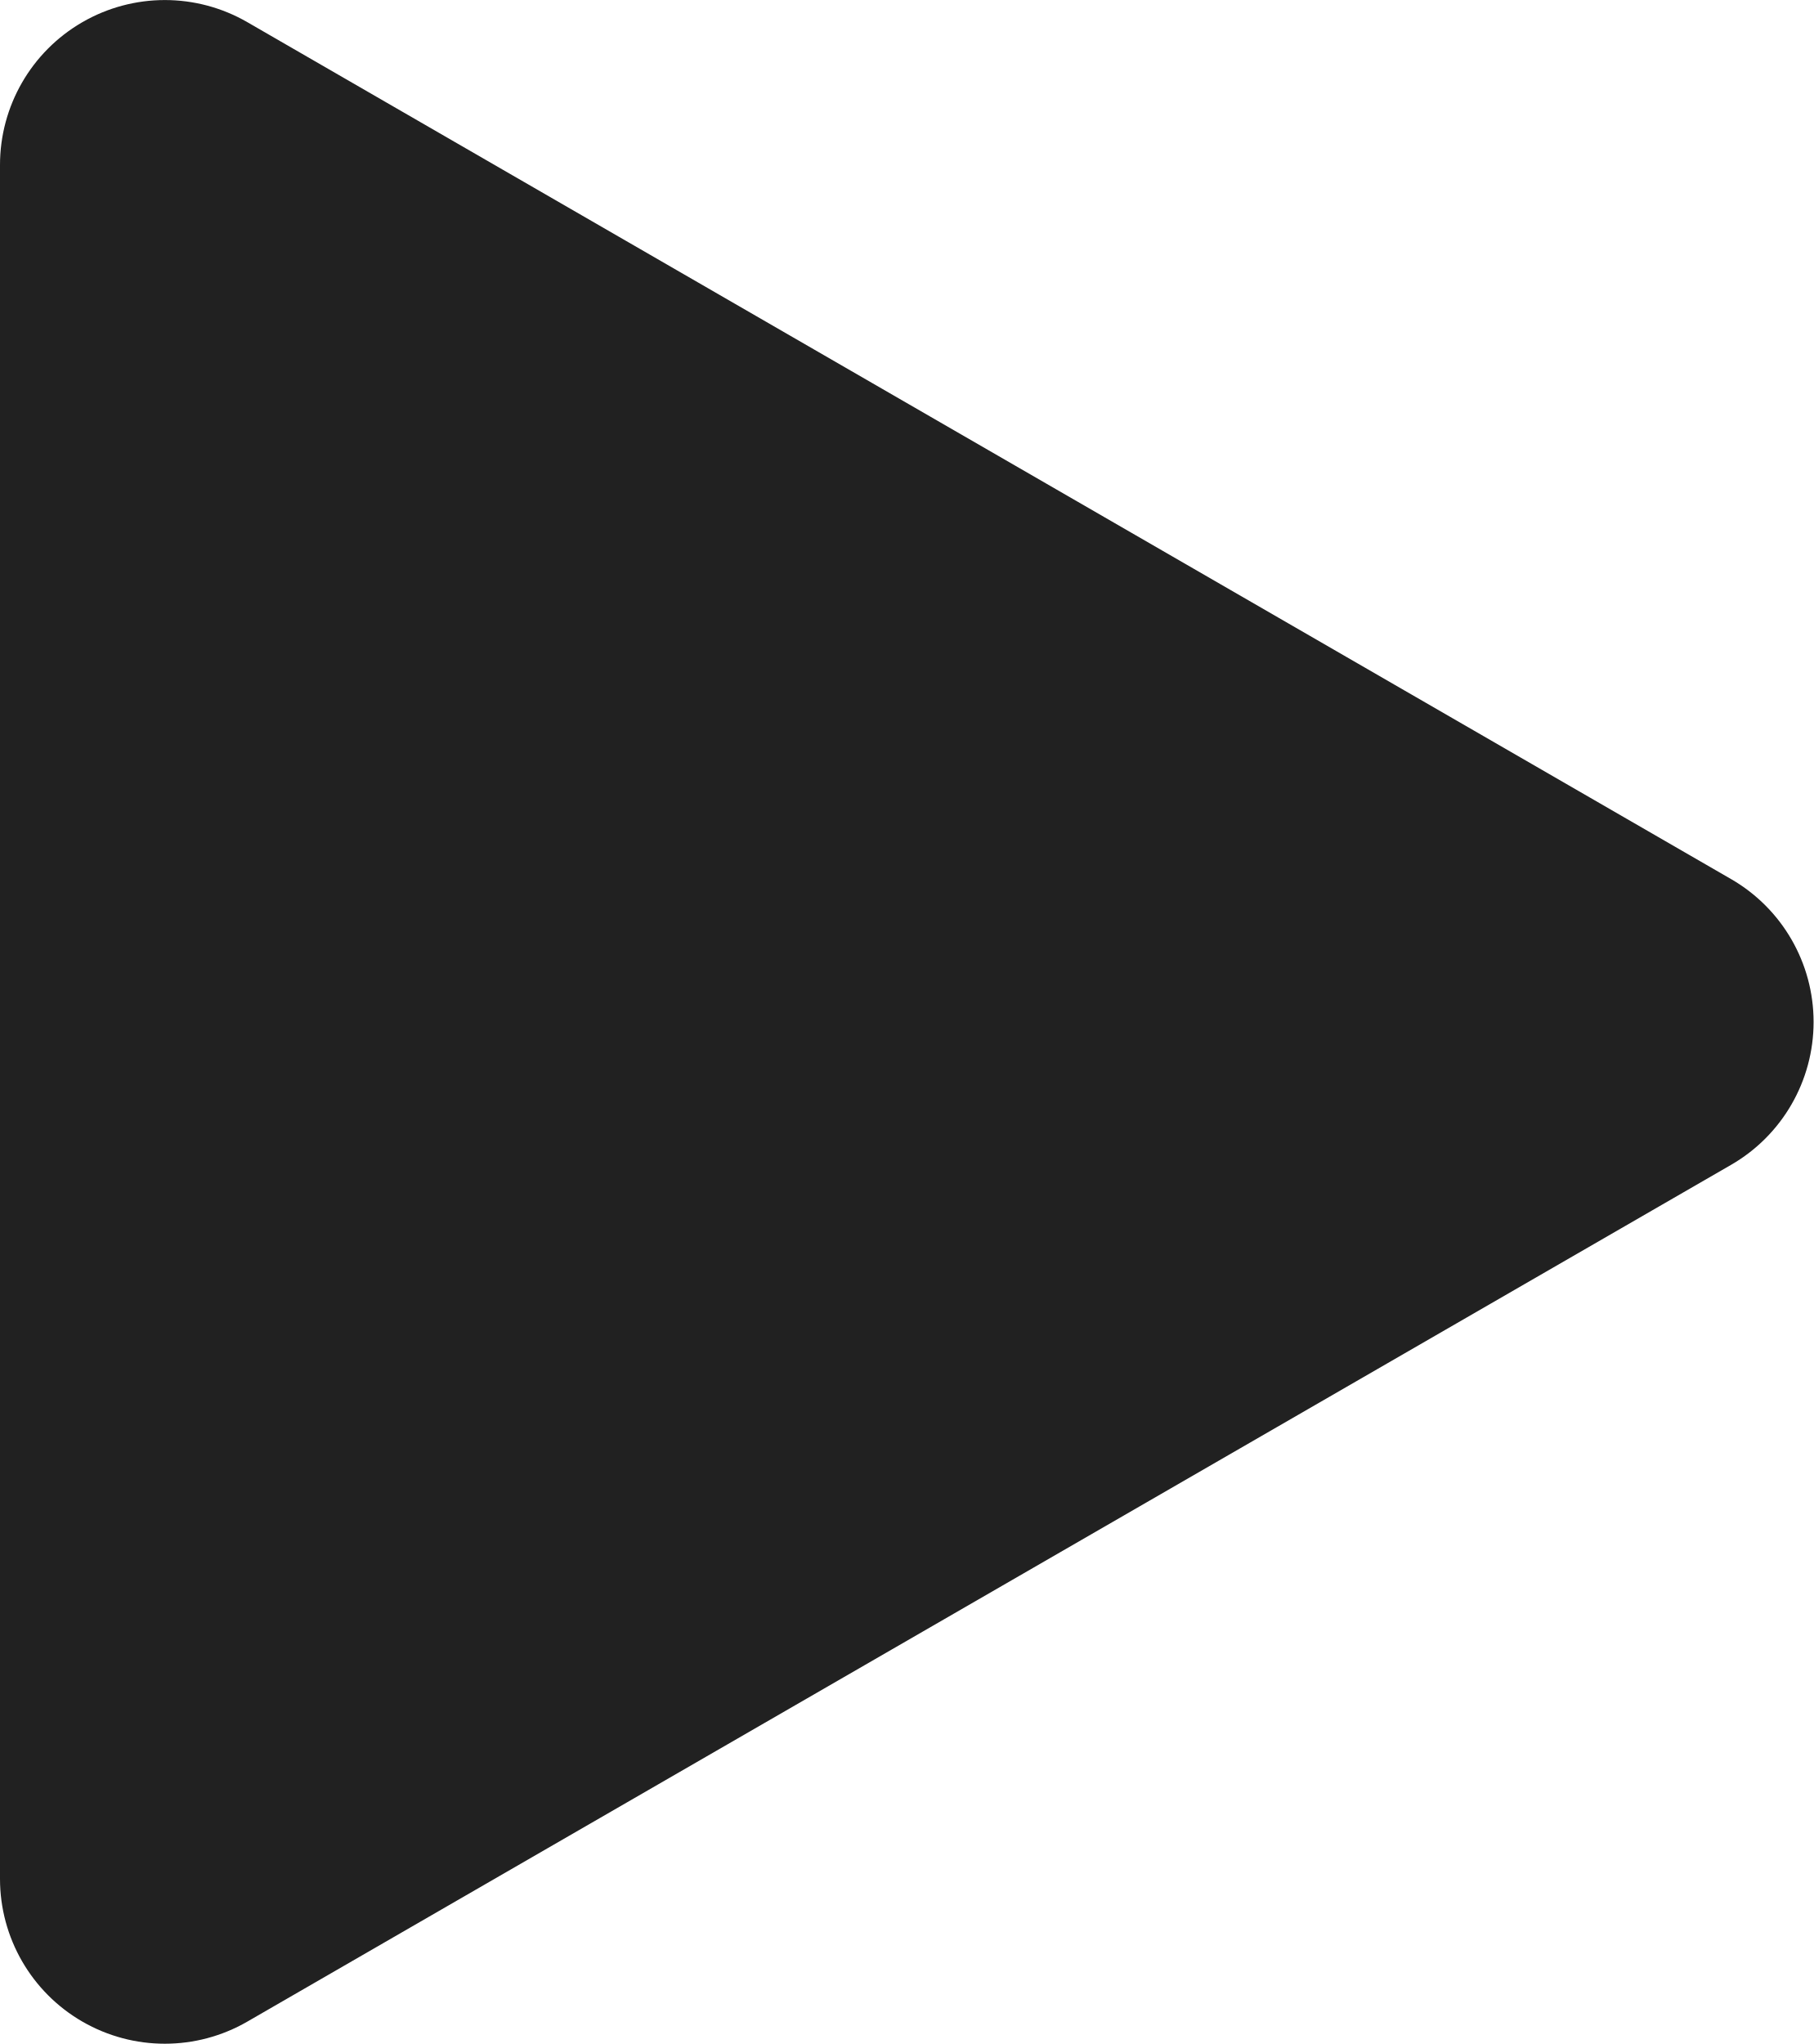
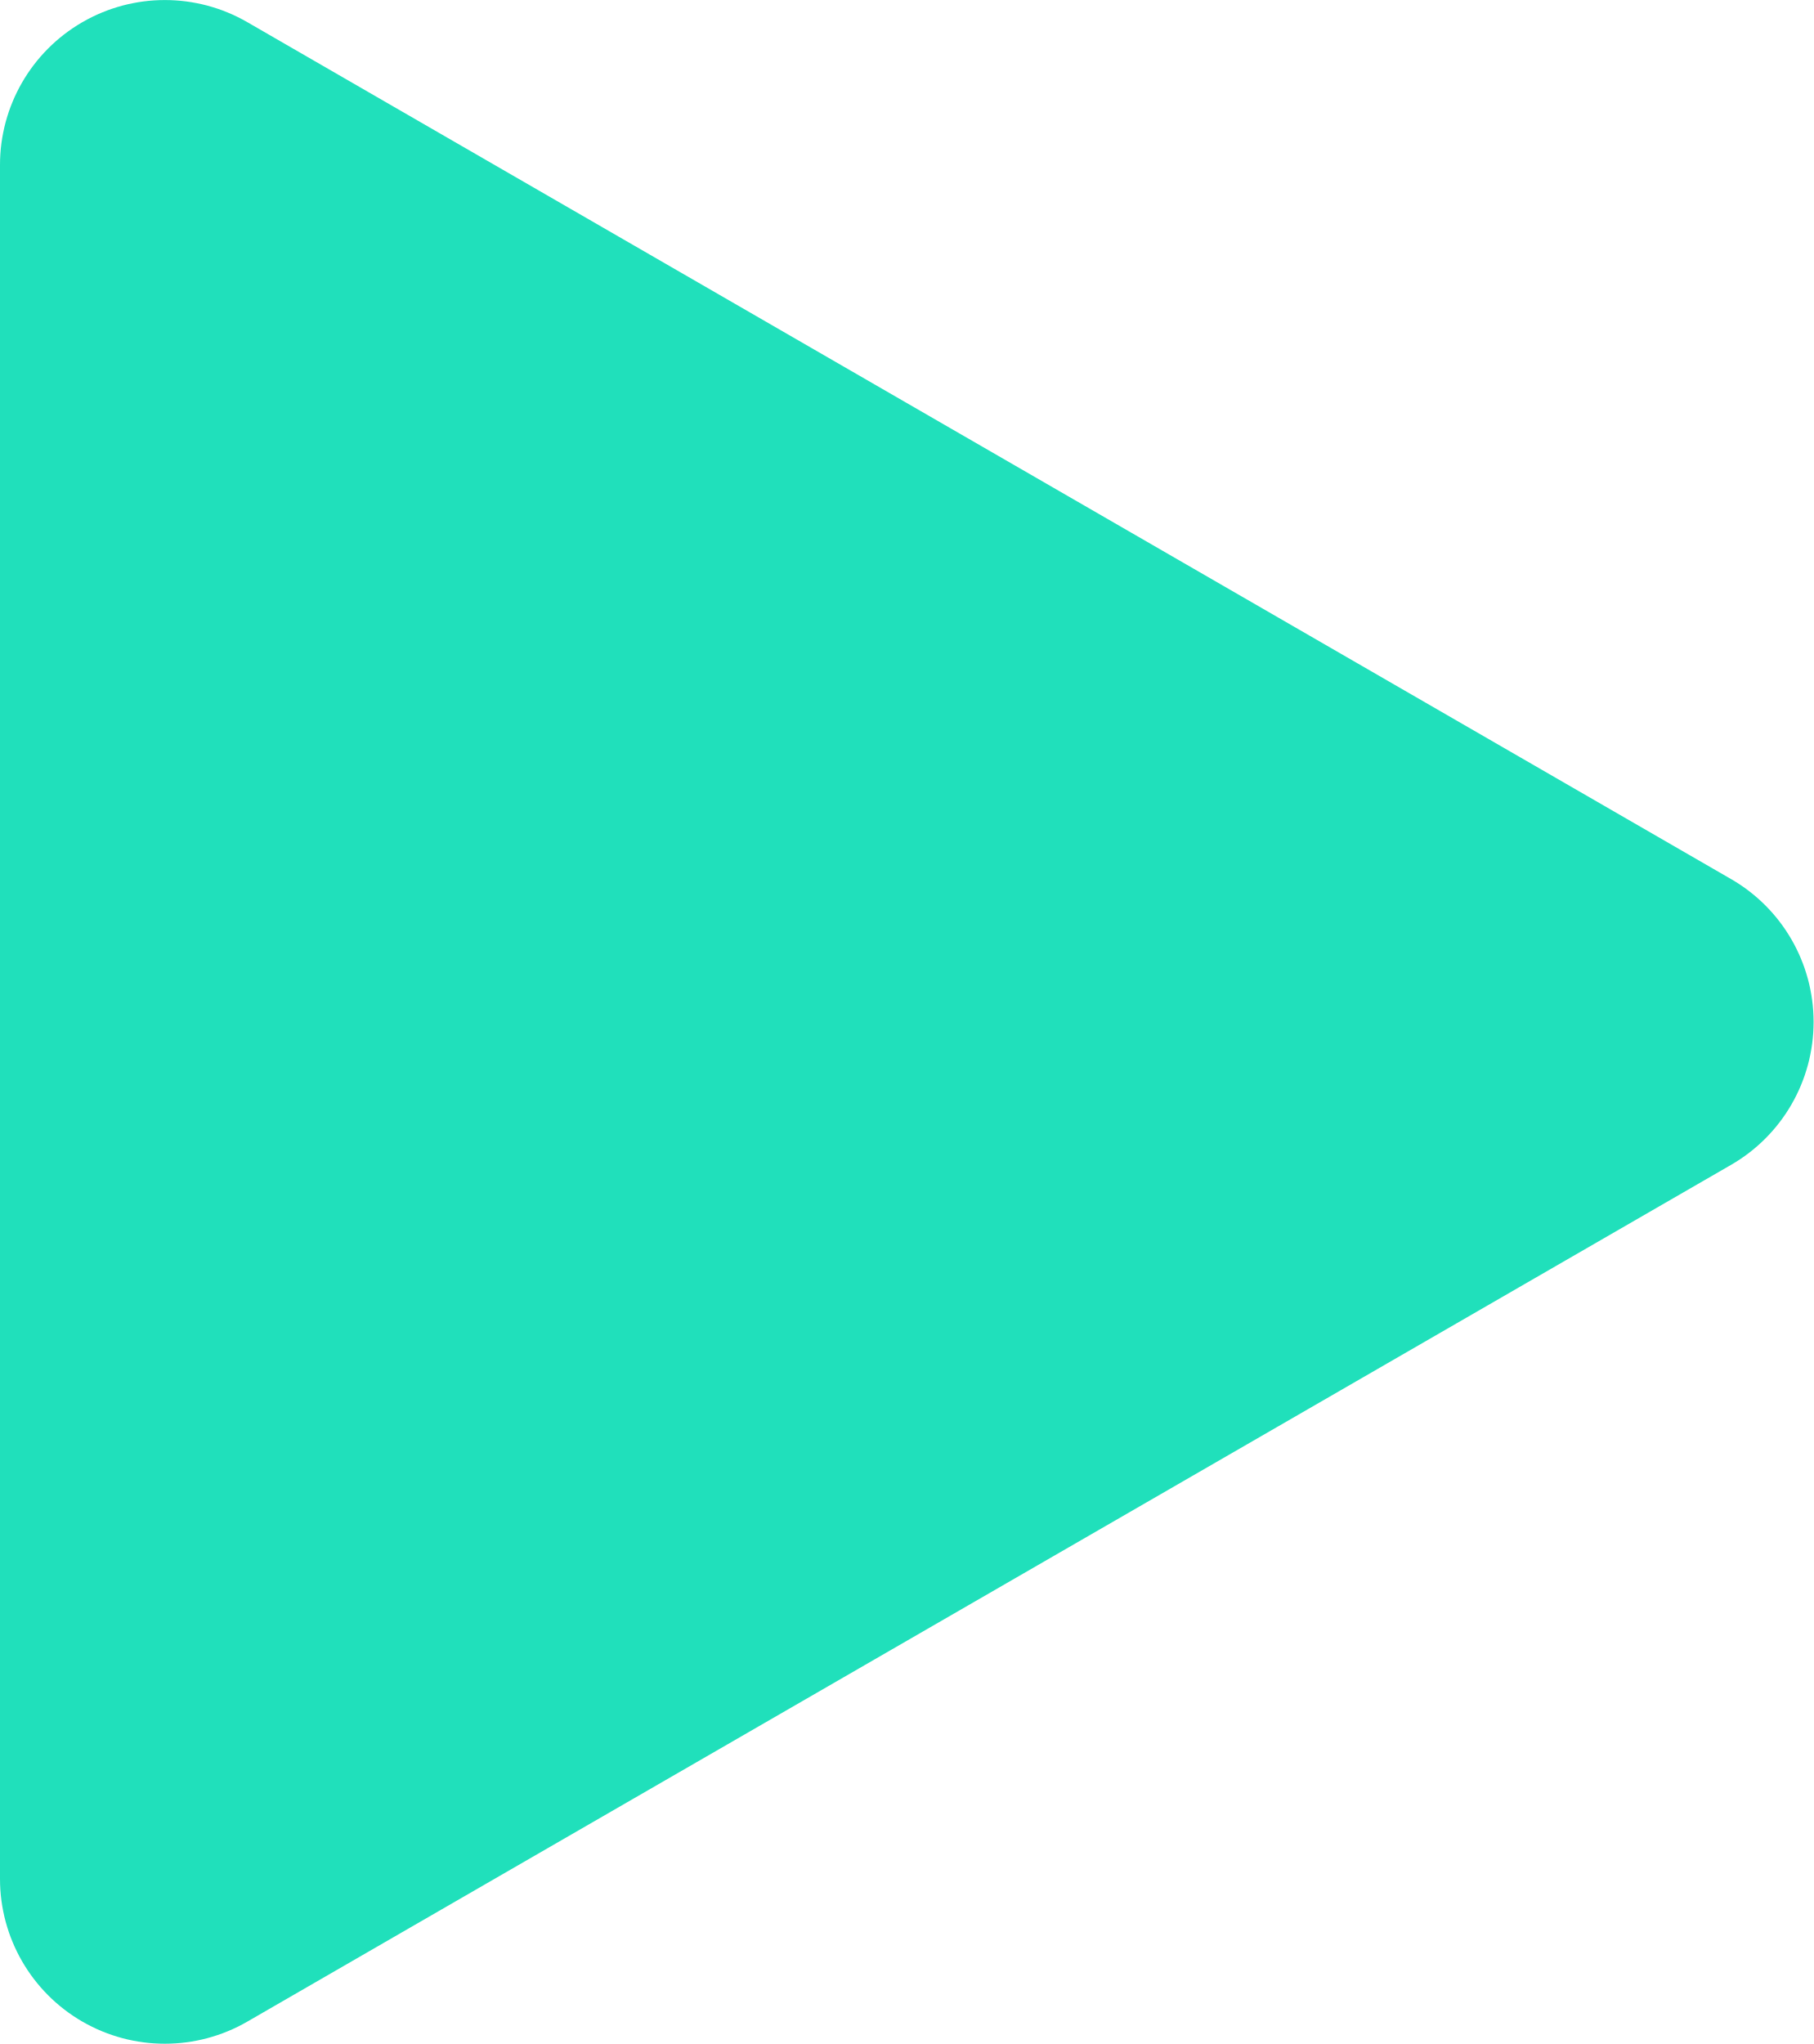
<svg xmlns="http://www.w3.org/2000/svg" viewBox="0 0 245.77 276.95">
  <defs>
-     <style>.cls-1{fill:#212121;}</style>
+     <style>.cls-1{fill:#20e0bb}</style>
  </defs>
  <g id="Layer_2" data-name="Layer 2">
    <g id="_ÎÓÈ_1" data-name="—ÎÓÈ_1">
      <path class="cls-1" d="M234.6,119.12,33.51,3A22.34,22.34,0,0,0,0,22.38V254.57a22.34,22.34,0,0,0,33.51,19.35L234.6,157.82A22.35,22.35,0,0,0,234.6,119.12Z" />
    </g>
  </g>
</svg>
